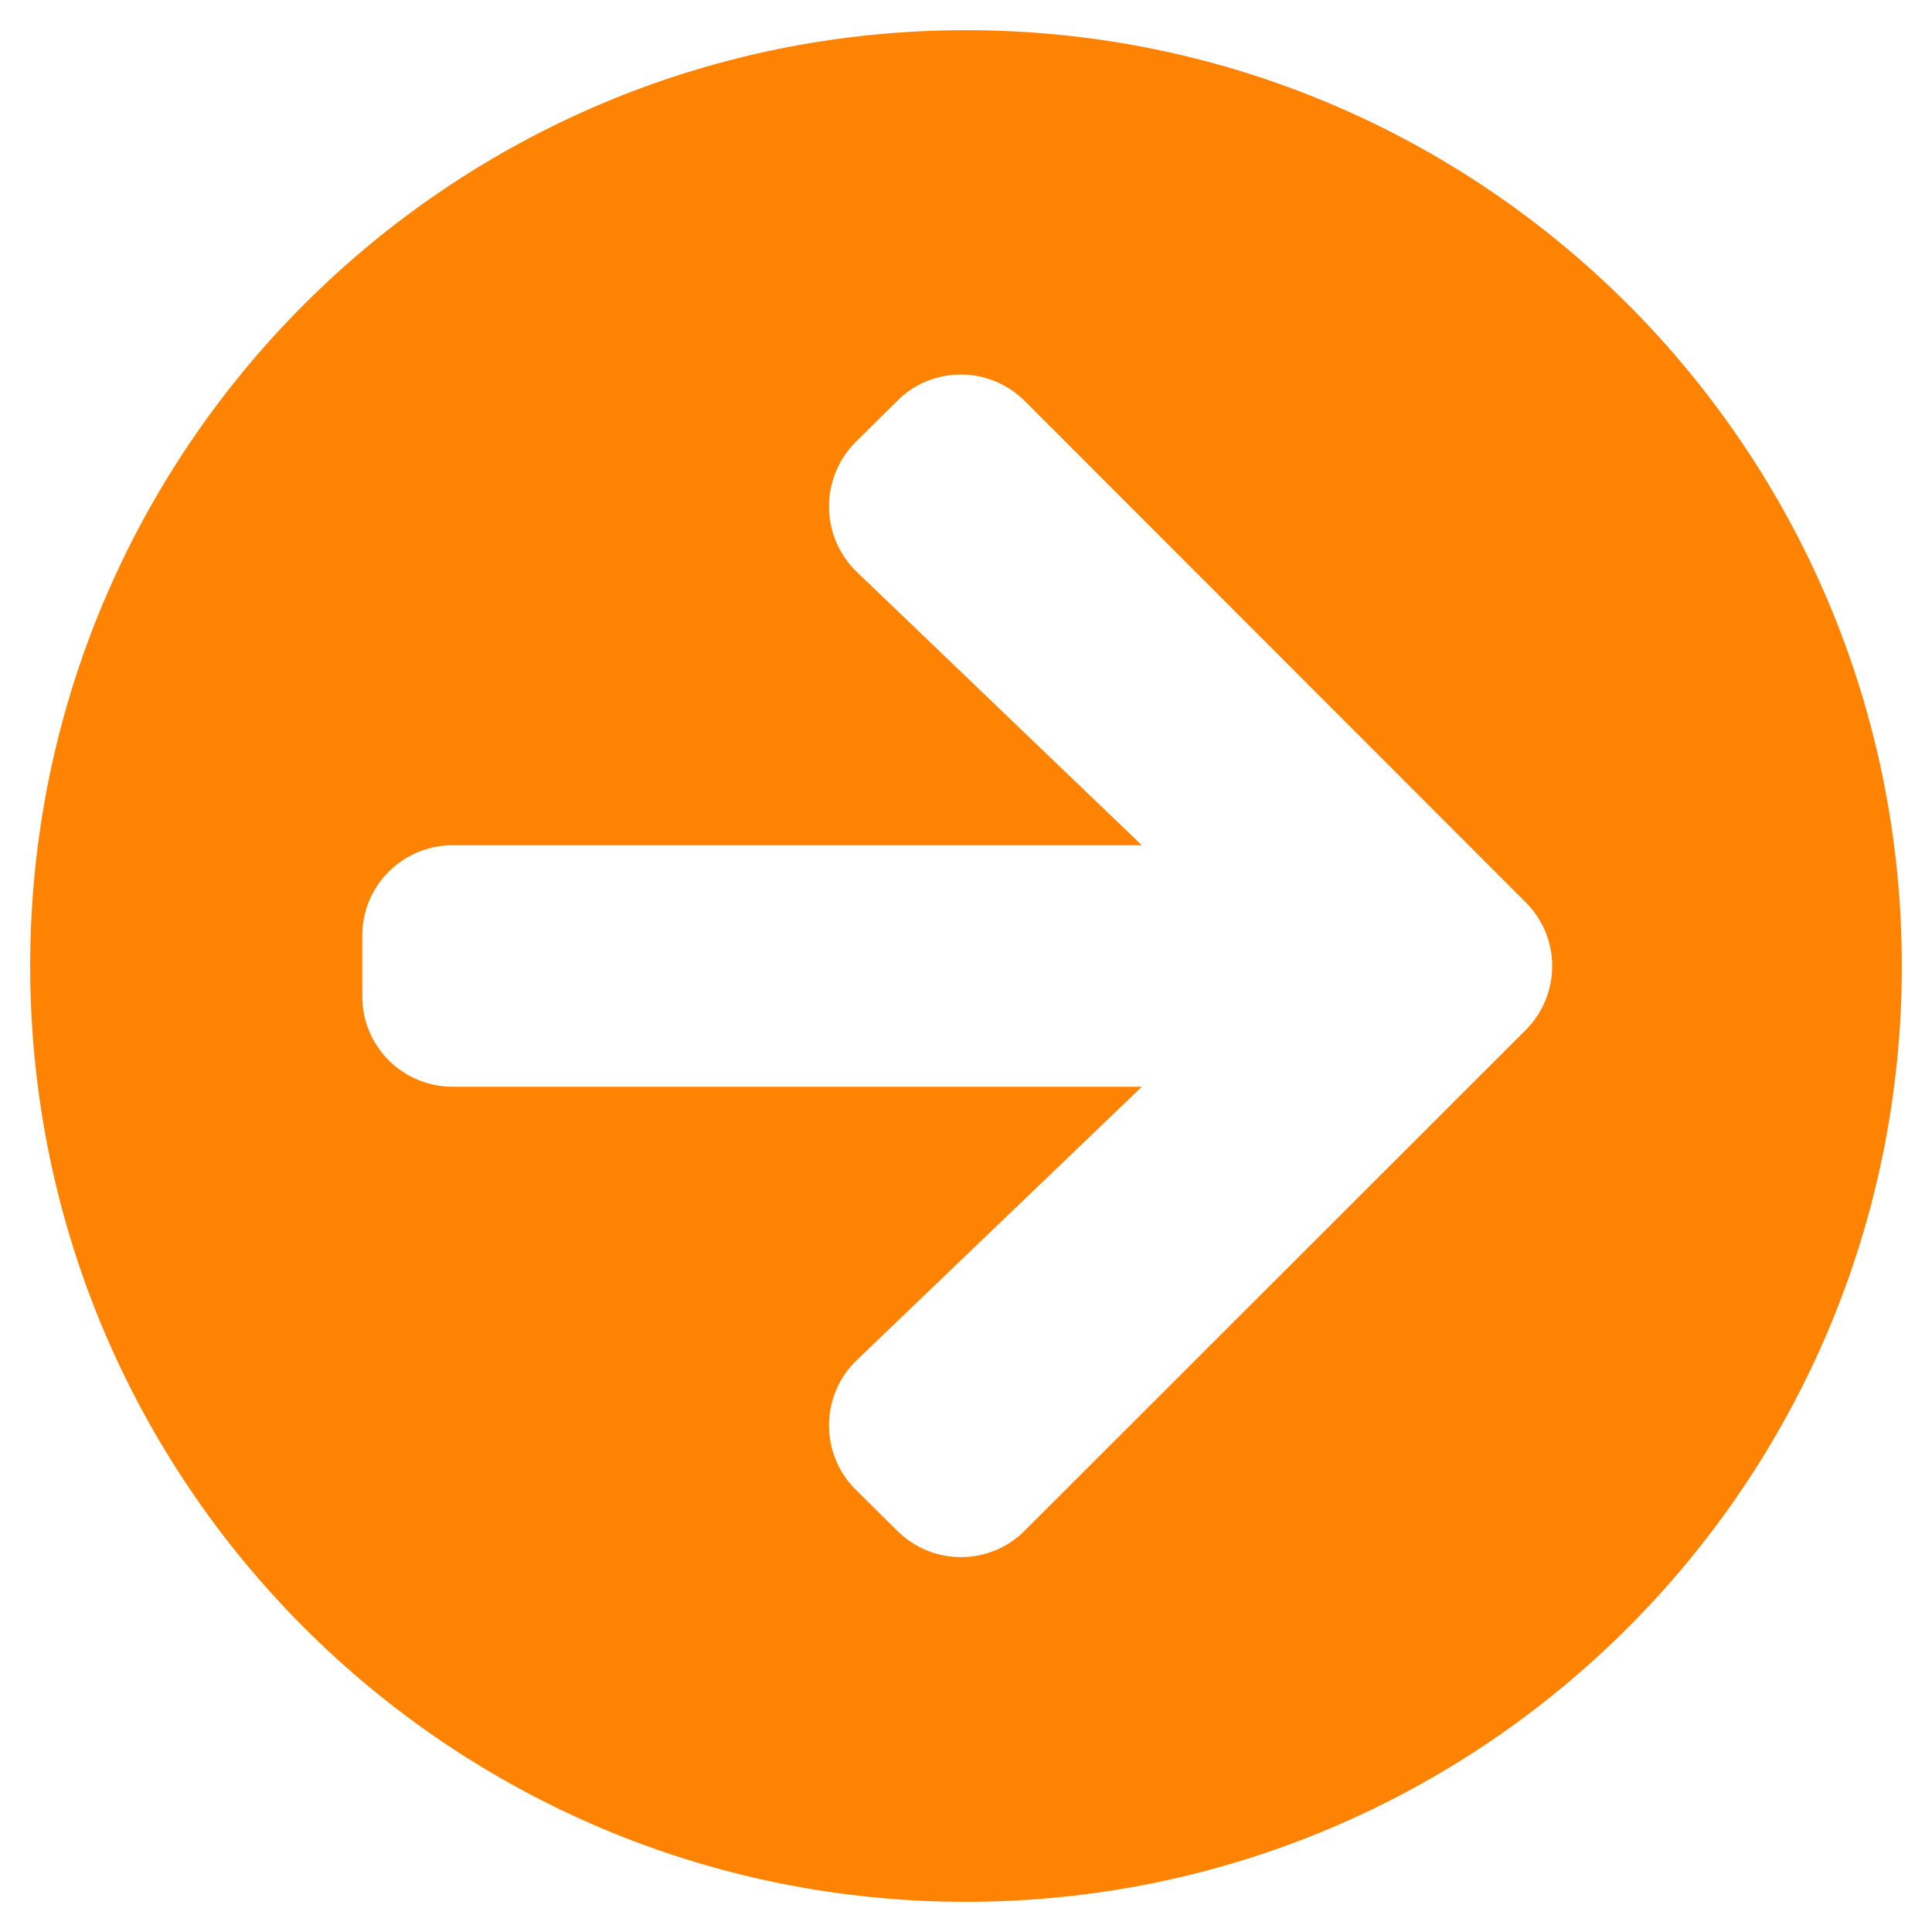
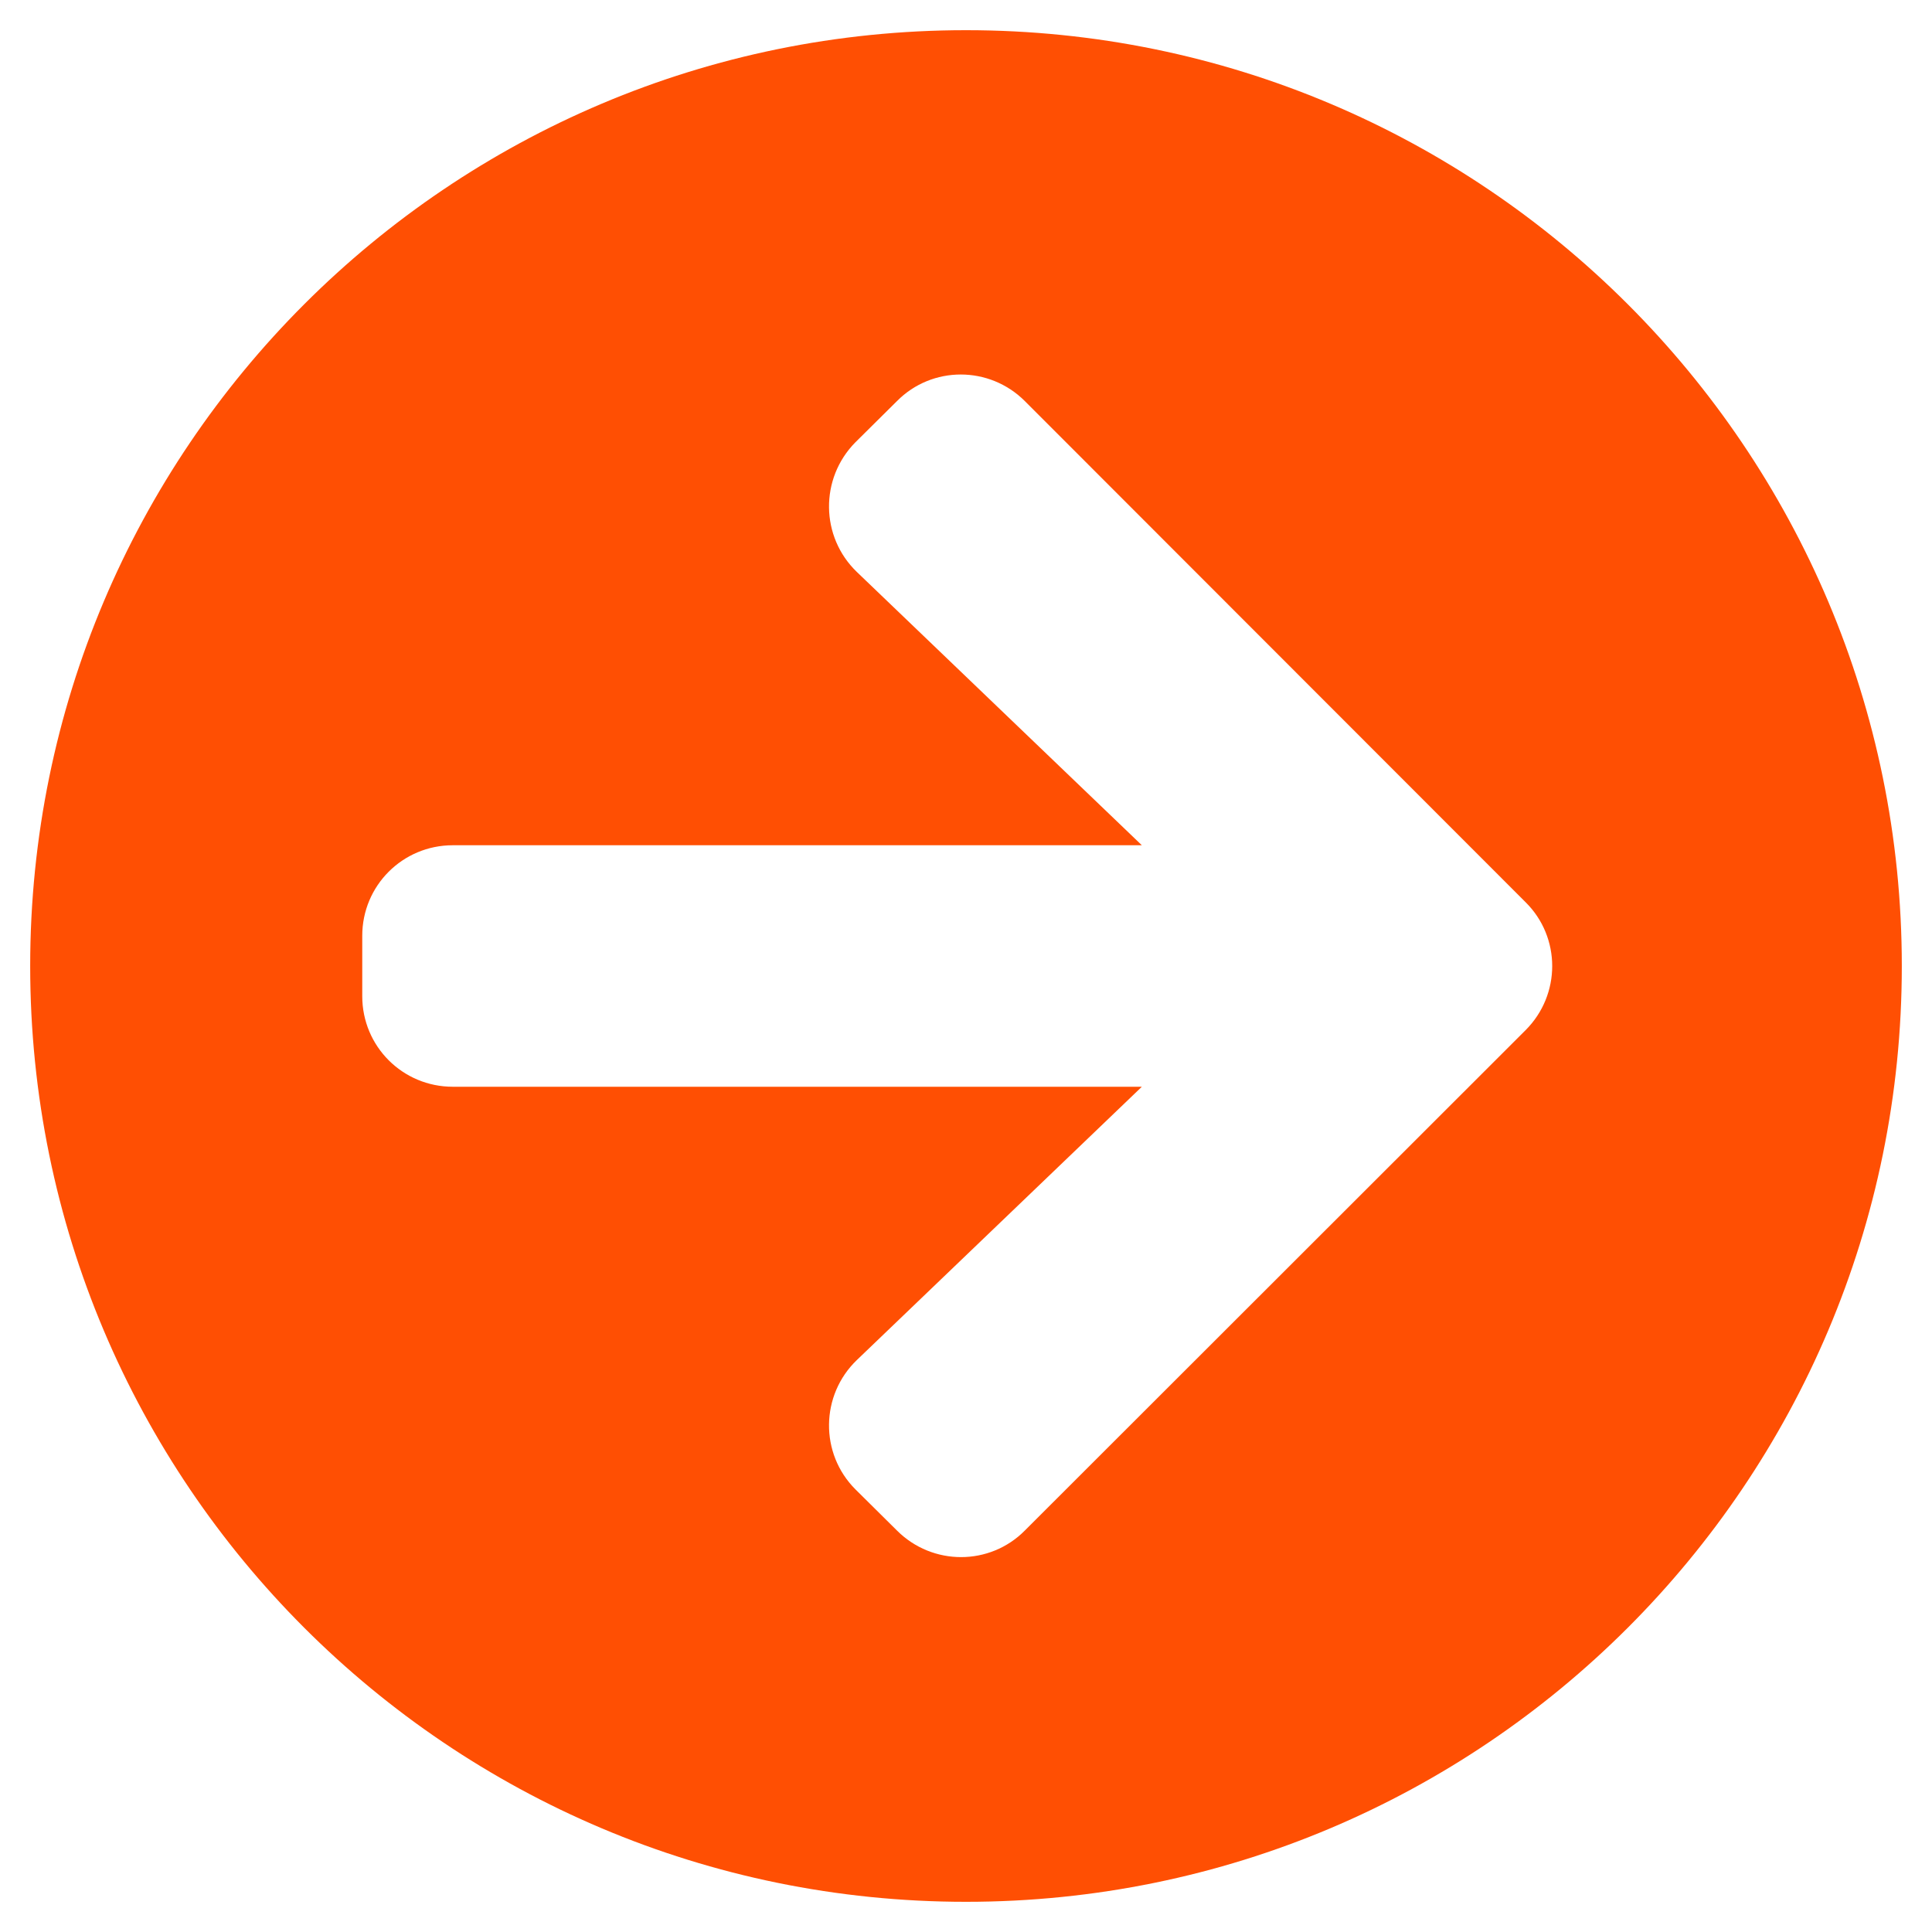
<svg xmlns="http://www.w3.org/2000/svg" aria-hidden="true" focusable="false" data-prefix="fas" data-icon="arrow-circle-right" class="svg-inline--fa fa-arrow-circle-right fa-w-16" role="img" viewBox="0 0 512 512">
-   <path fill="#ff8303" d="M256 8c137 0 248 111 248 248S393 504 256 504 8 393 8 256 119 8 256 8zm-28.9 143.6l75.5 72.4H120c-13.3 0-24 10.7-24 24v16c0 13.3 10.7 24 24 24h182.6l-75.5 72.4c-9.7 9.3-9.9 24.8-.4 34.3l11 10.9c9.4 9.4 24.6 9.4 33.9 0L404.3 273c9.4-9.4 9.4-24.6 0-33.9L271.6 106.3c-9.4-9.4-24.6-9.4-33.9 0l-11 10.9c-9.5 9.6-9.3 25.1.4 34.4z" />
+   <path fill="#ff4f03" d="M256 8c137 0 248 111 248 248S393 504 256 504 8 393 8 256 119 8 256 8zm-28.9 143.6l75.5 72.4H120c-13.3 0-24 10.7-24 24v16c0 13.3 10.7 24 24 24h182.6l-75.5 72.4c-9.7 9.3-9.9 24.8-.4 34.3l11 10.9c9.4 9.4 24.6 9.4 33.9 0L404.3 273c9.4-9.4 9.4-24.6 0-33.9L271.6 106.3c-9.4-9.4-24.6-9.4-33.9 0l-11 10.9c-9.5 9.6-9.3 25.1.4 34.4z" />
</svg>
